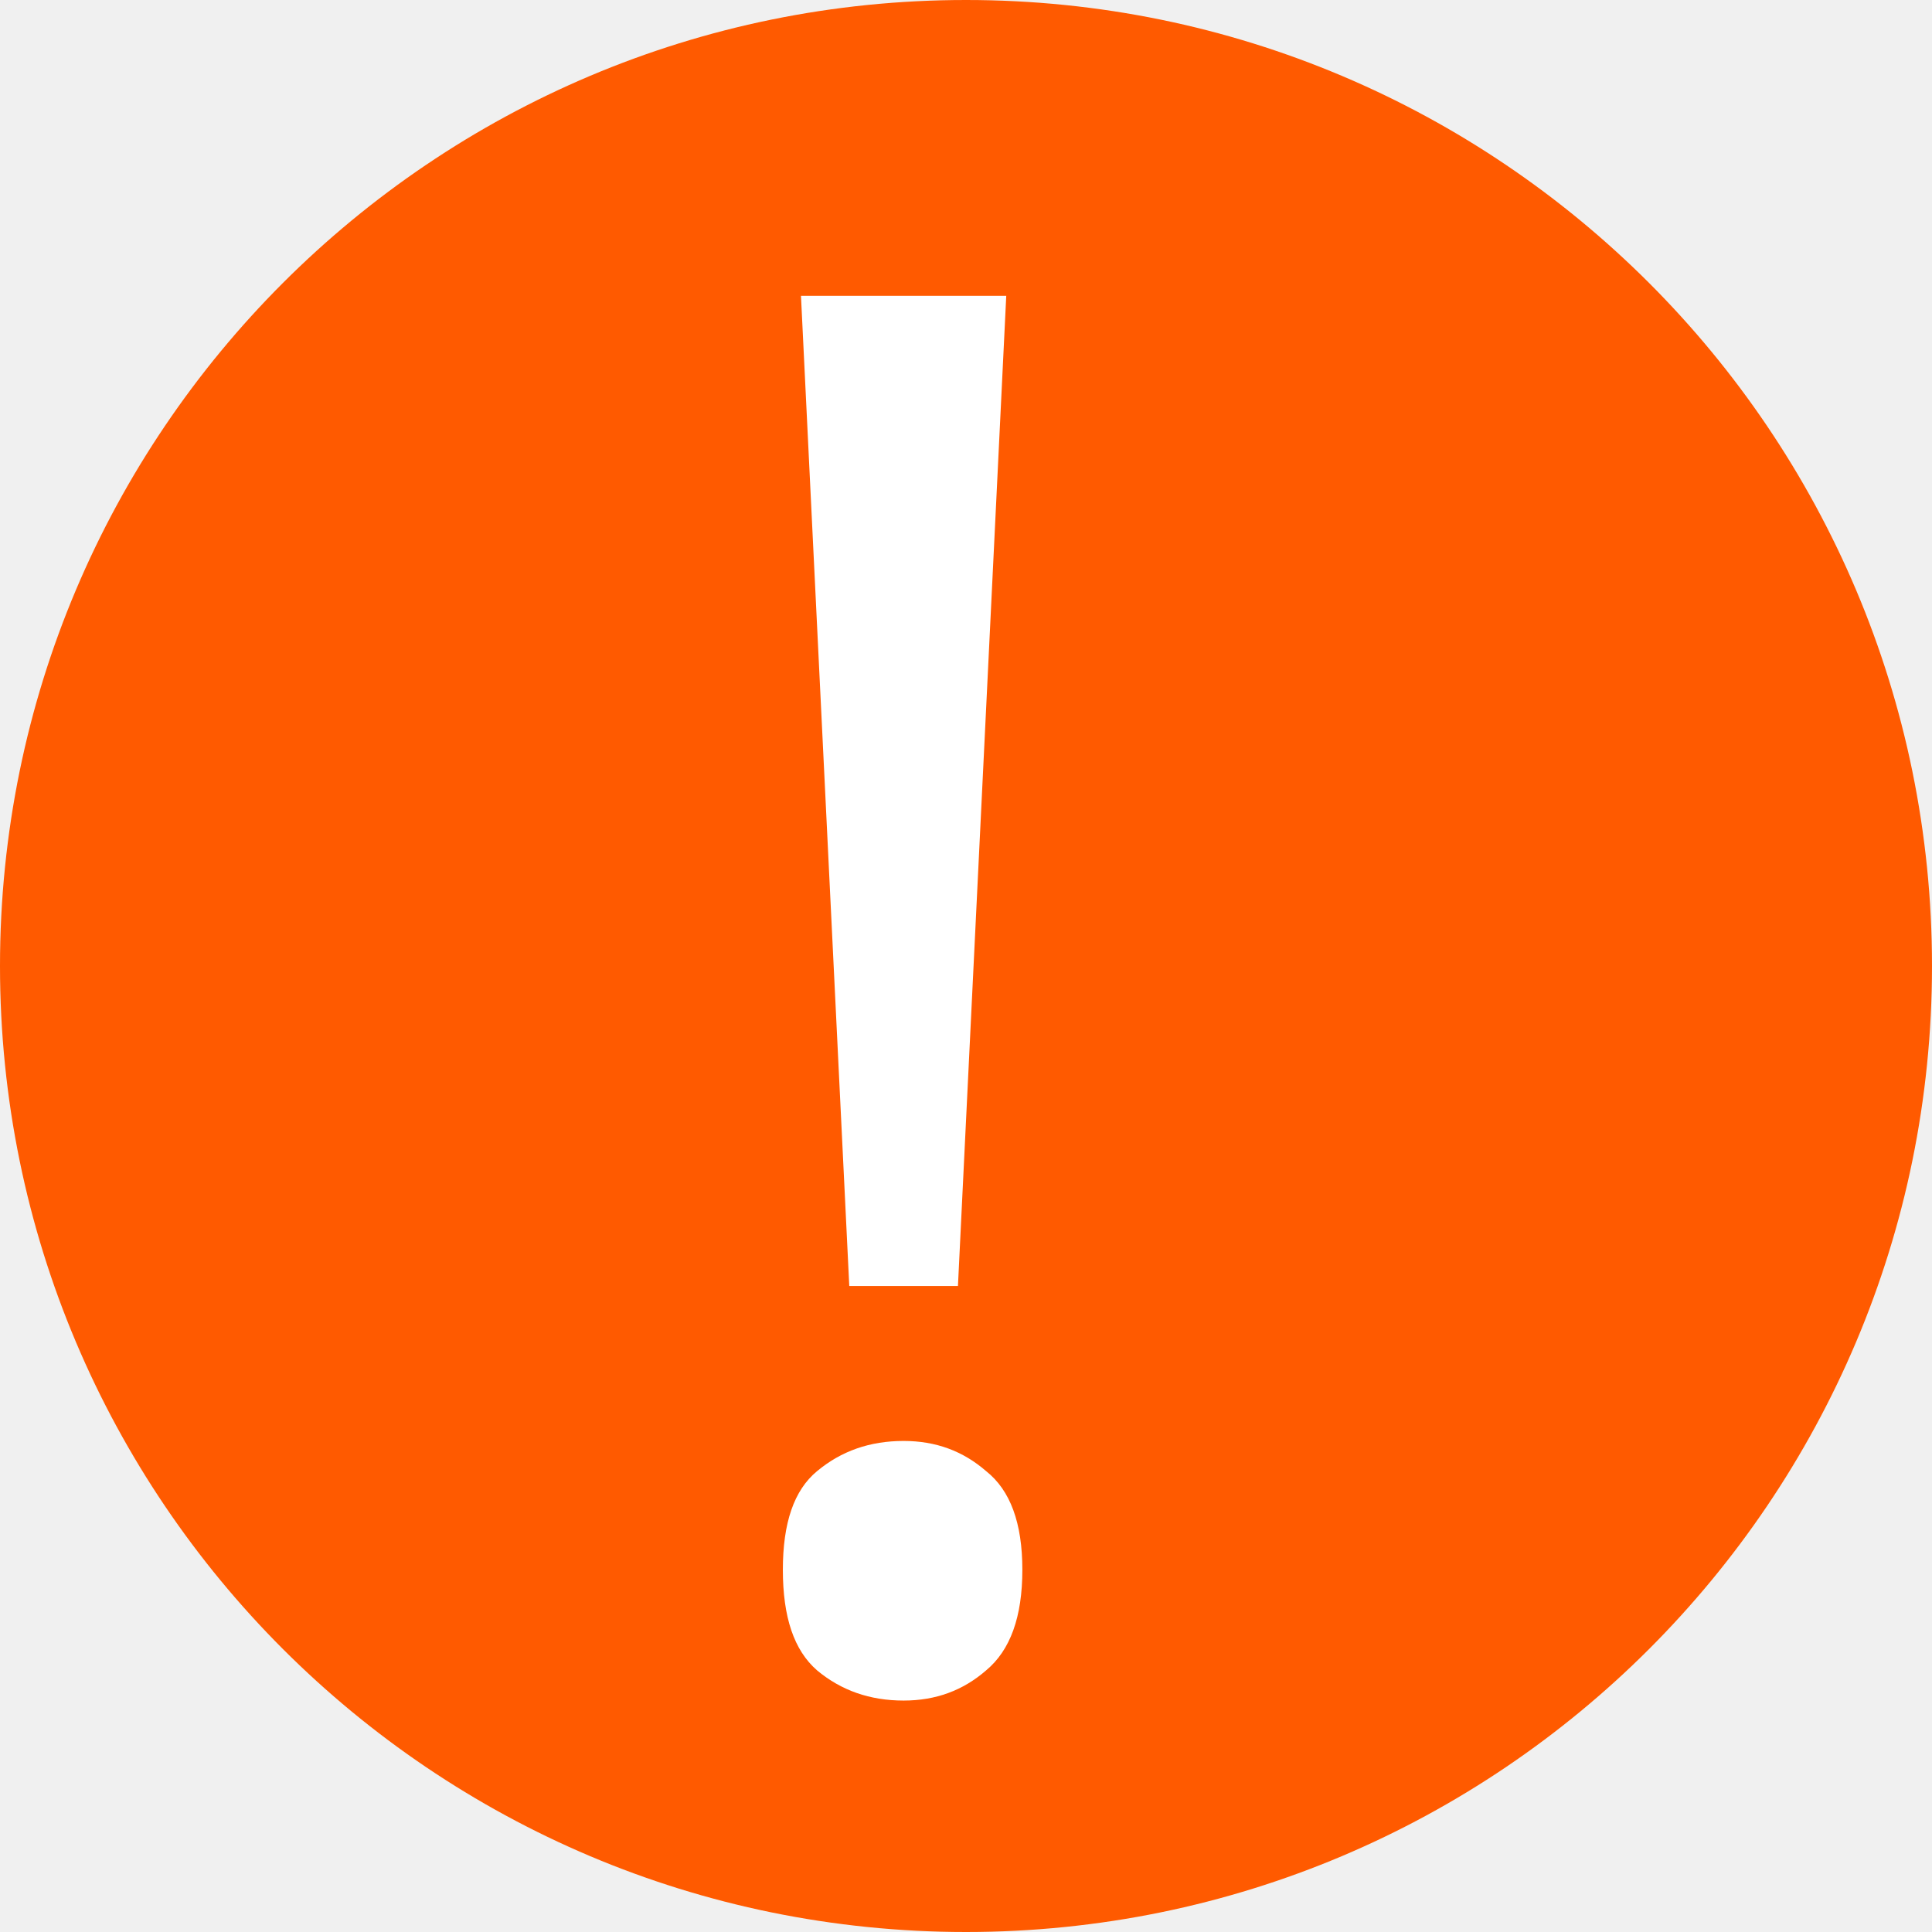
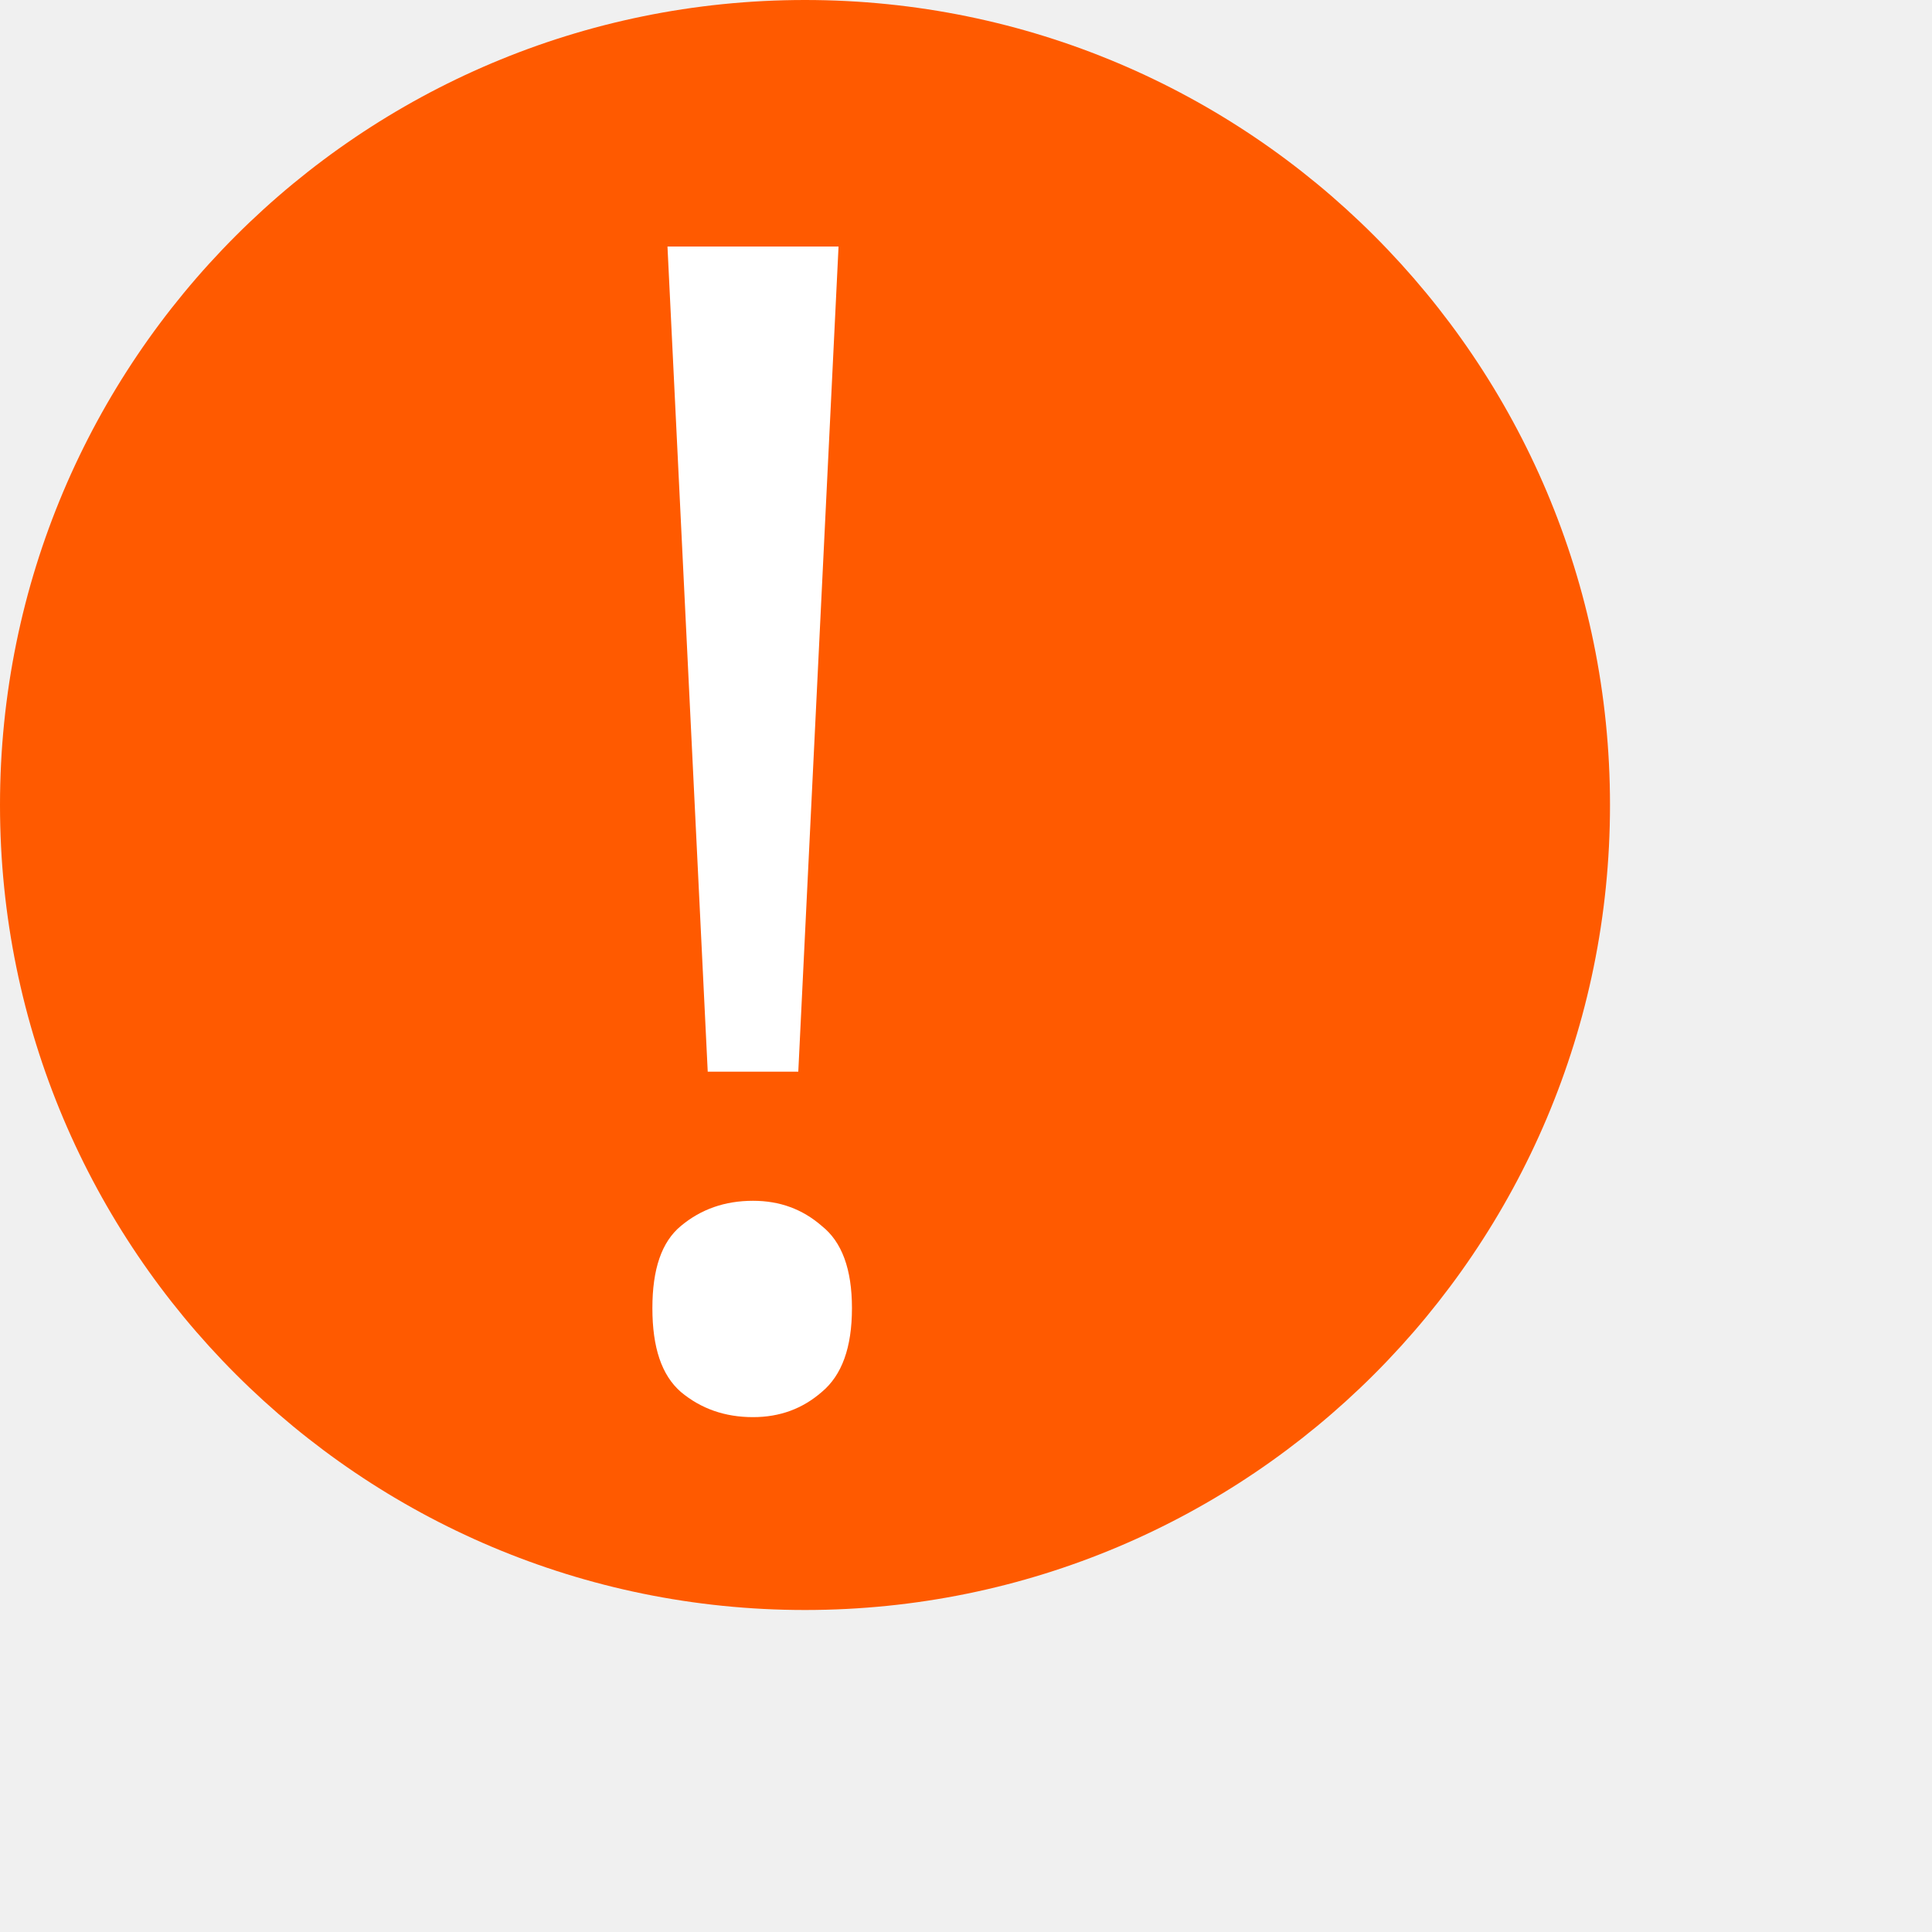
- <svg xmlns="http://www.w3.org/2000/svg" width="15px" height="15px" viewBox="0 0 15 15" version="1.1">
+ <svg xmlns="http://www.w3.org/2000/svg" width="18px" height="18px" viewBox="0 0 18 18" version="1.1">
  <defs />
  <g id="Symbols" stroke="none" stroke-width="1" fill="none" fill-rule="evenodd">
    <g id="alerta-laranja">
      <g id="Group-5">
        <circle id="Oval" fill="#FF5A00" fill-rule="nonzero" cx="7.5" cy="7.5" r="7.5" />
        <text id="!" font-family="ArialRoundedMTBold, Arial Rounded MT Bold" font-size="15" font-weight="normal" fill="#FFFFFF">
          <tspan x="5" y="13">!</tspan>
        </text>
      </g>
    </g>
  </g>
</svg>
